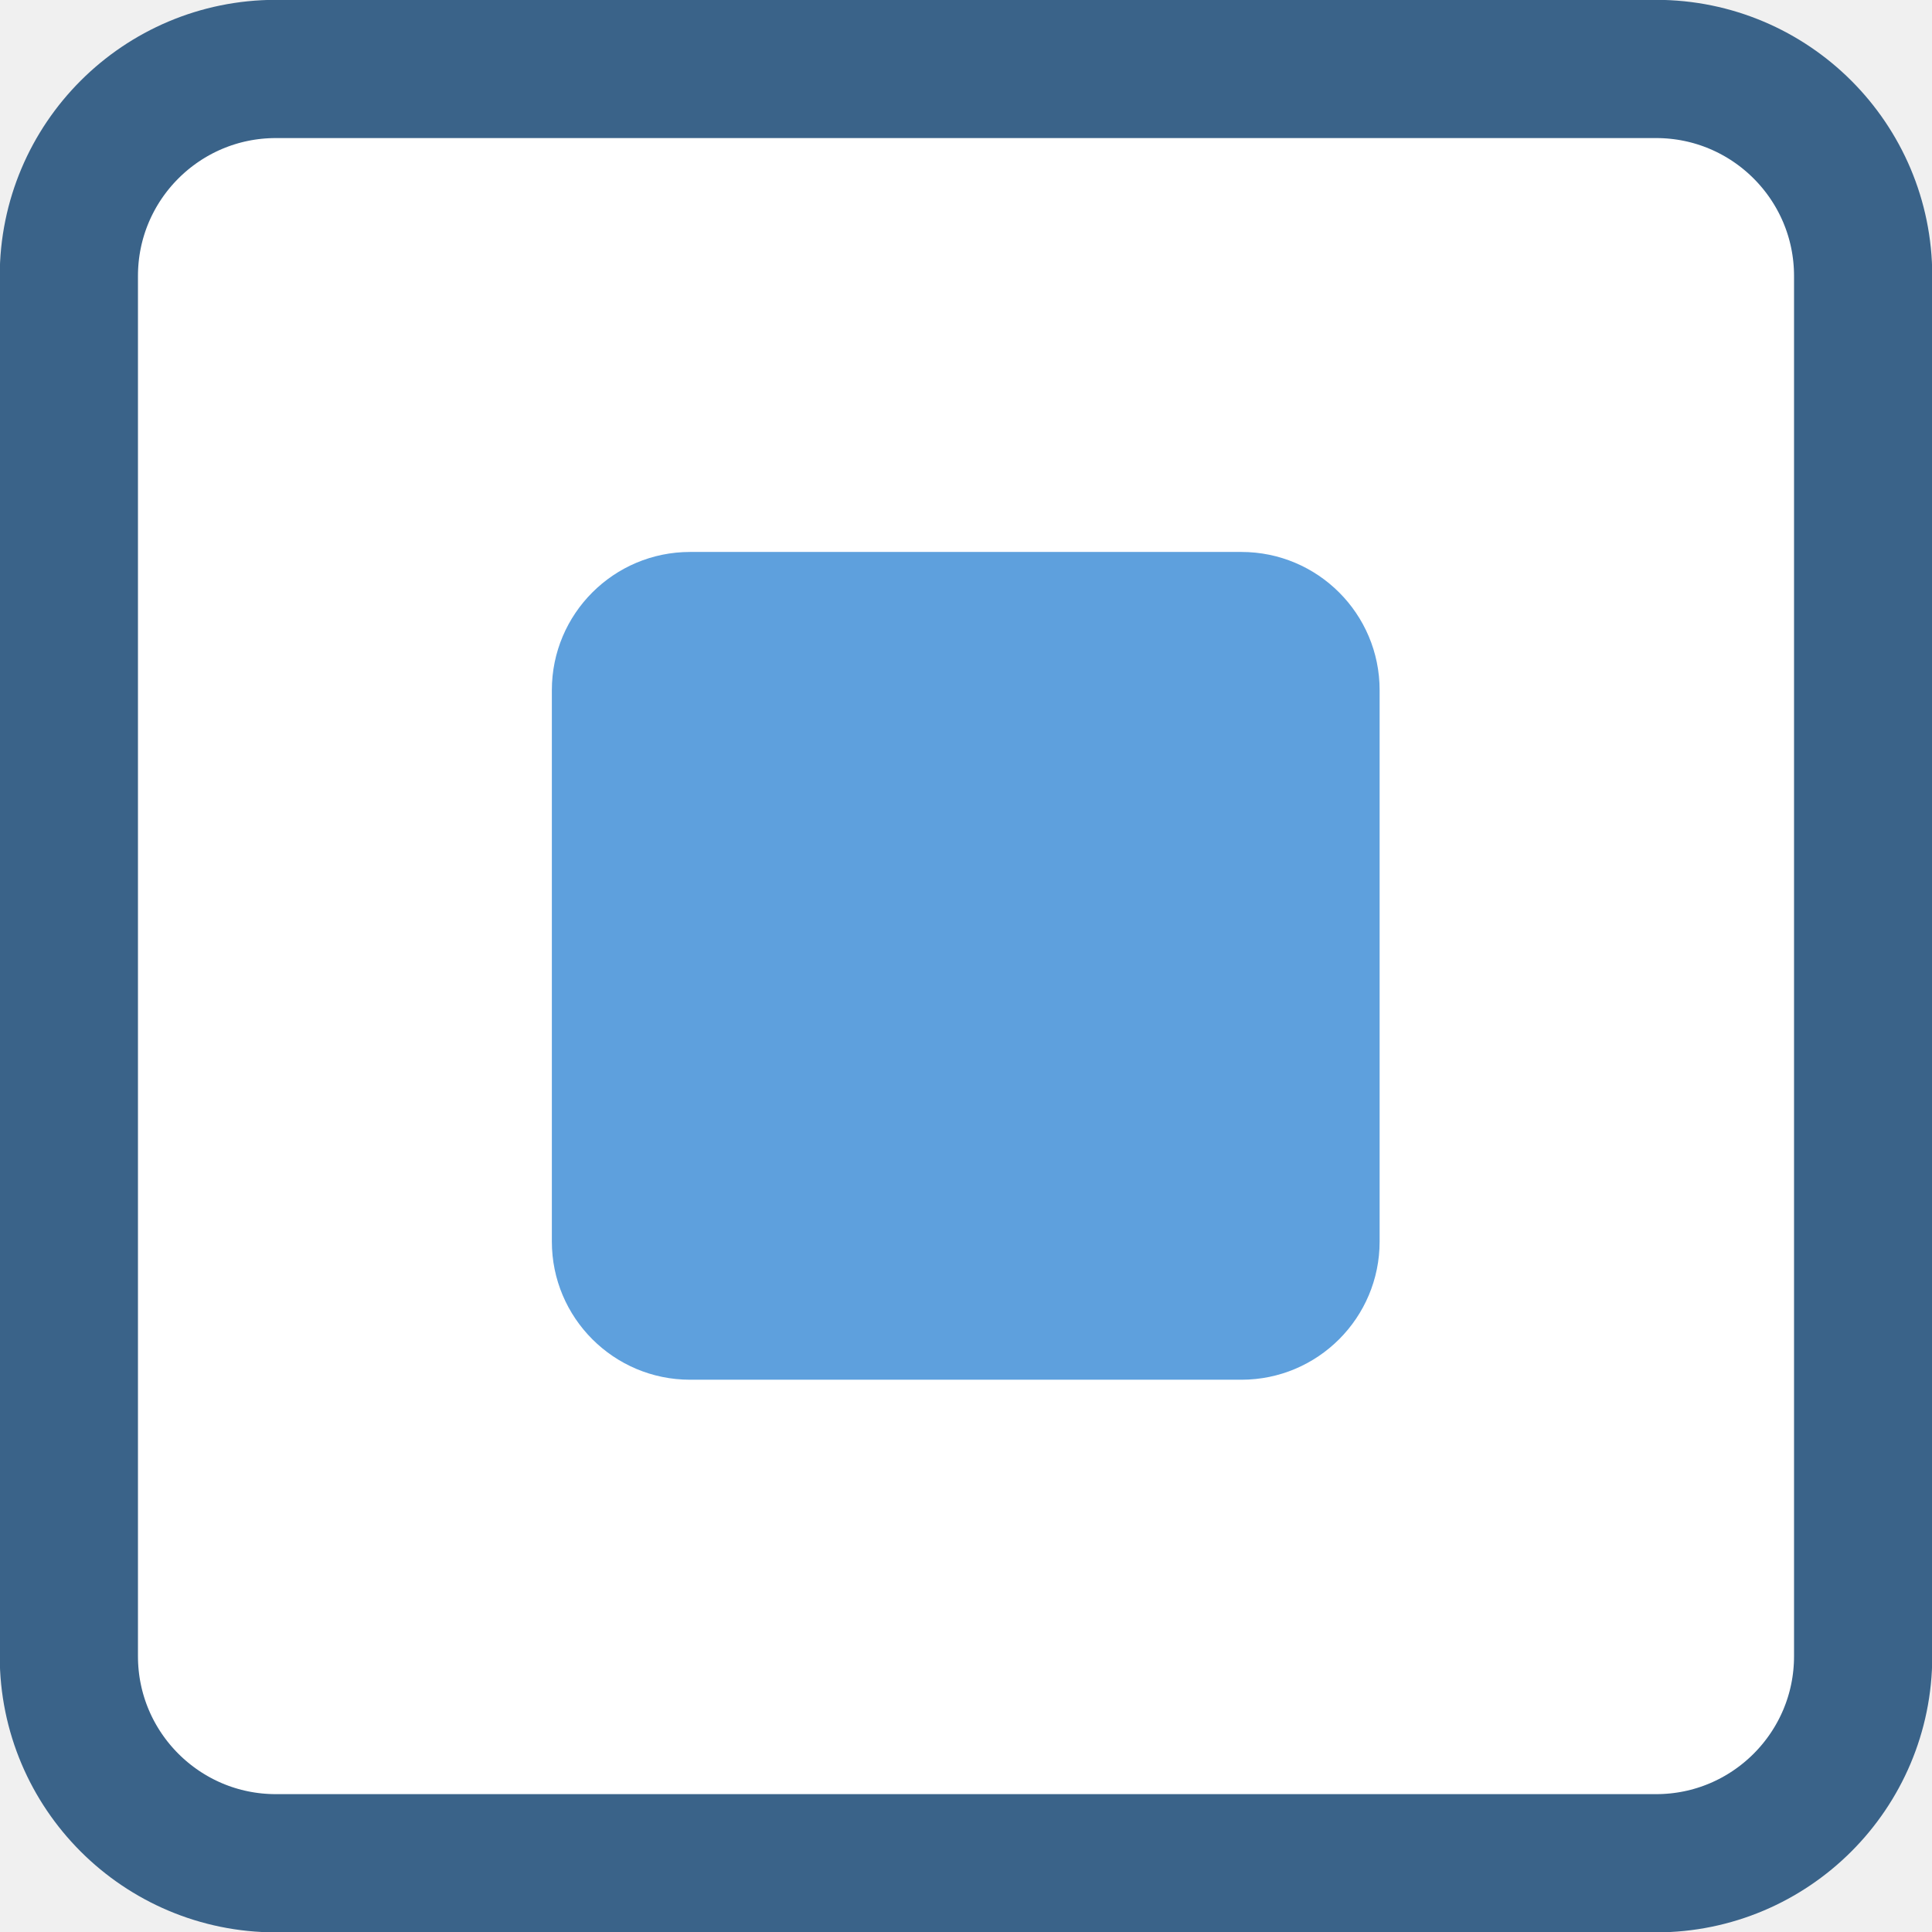
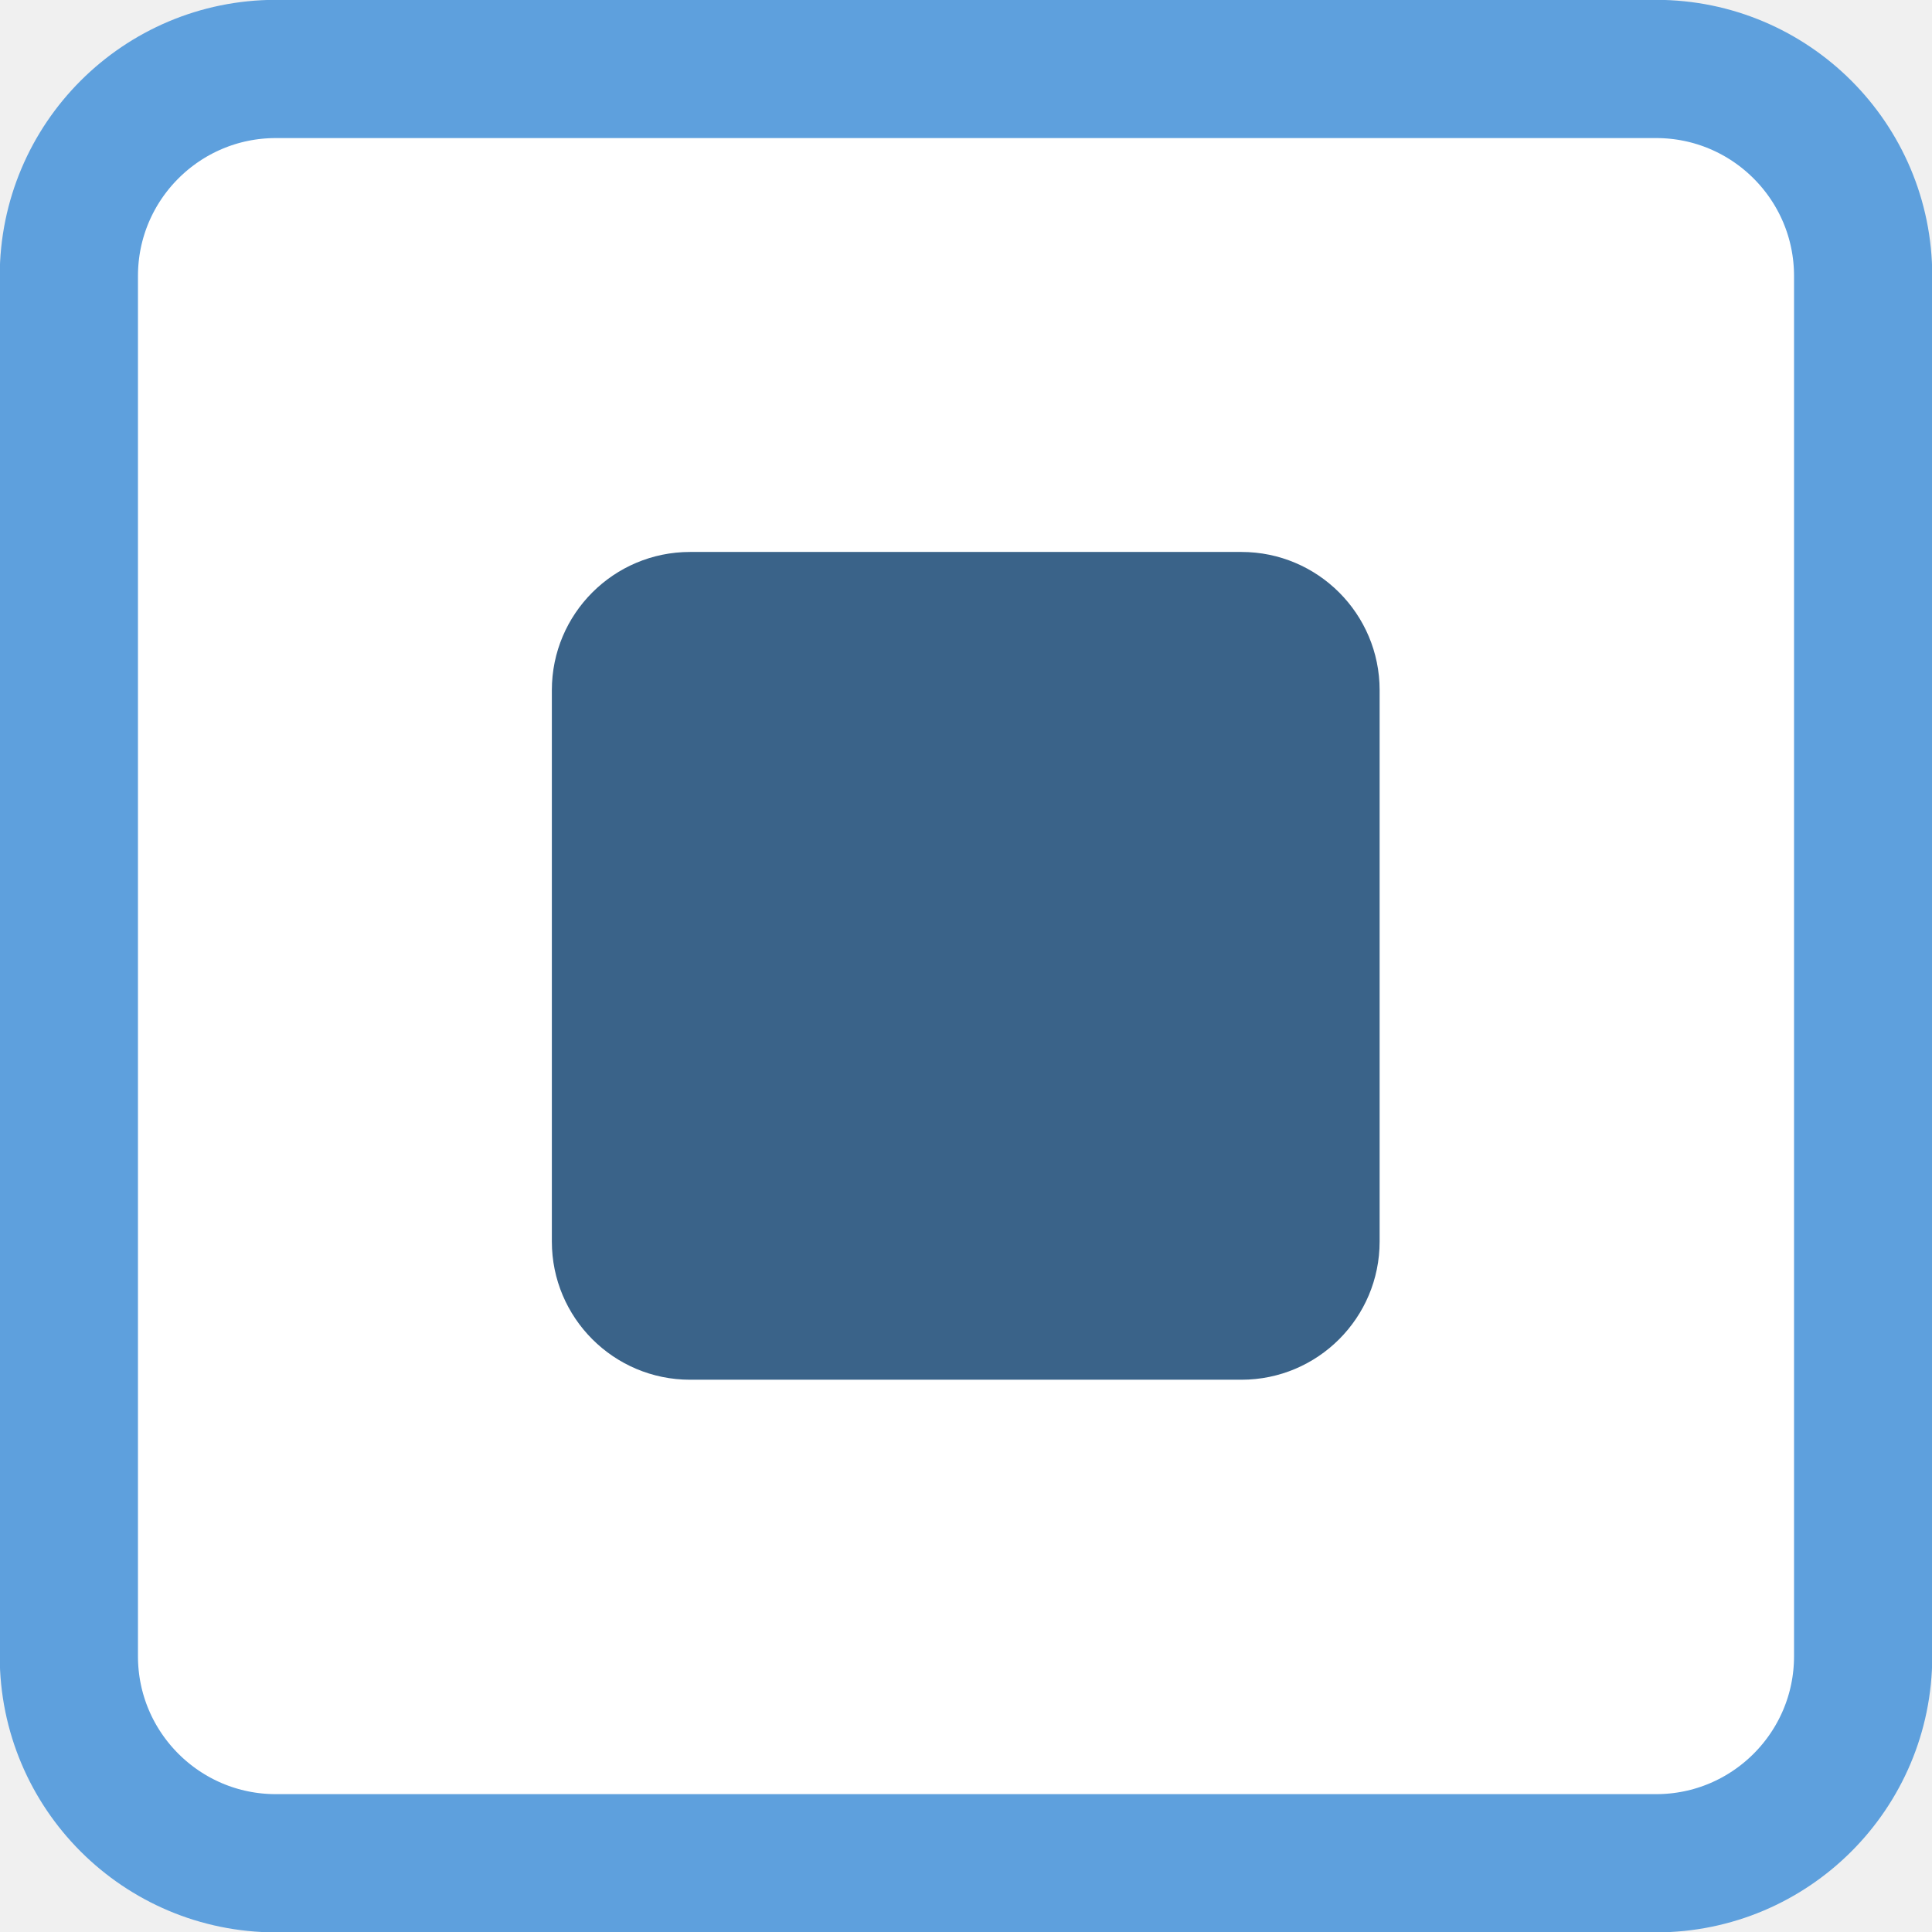
<svg xmlns="http://www.w3.org/2000/svg" width="14" height="14" viewBox="0 0 3.704 3.704" version="1.1" id="svg8">
  <defs id="defs2" />
  <g id="layer1" transform="translate(0,-293.2958)">
-     <rect style="opacity:1;fill:#ffffff;fill-opacity:1;fill-rule:nonzero;stroke:#3a6389;stroke-width:0.265;stroke-linecap:round;stroke-linejoin:round;stroke-miterlimit:4;stroke-dasharray:none;stroke-dashoffset:0;stroke-opacity:1" id="rect4487" width="3.44" height="3.44" x="0.132" y="293.428" ry="0.397" rx="0.397" />
-     <rect style="opacity:1;fill:#5ea0dd;fill-opacity:1;fill-rule:nonzero;stroke:none;stroke-width:0.265;stroke-linecap:round;stroke-linejoin:round;stroke-miterlimit:4;stroke-dasharray:none;stroke-dashoffset:0;stroke-opacity:1" id="rect4490" width="1.587" height="1.587" x="1.058" y="294.354" ry="0.265" rx="0.265" />
+     <rect style="opacity:1;fill:#ffffff;fill-opacity:1;fill-rule:nonzero;stroke:#5ea0dd;stroke-width:0.265;stroke-linecap:round;stroke-linejoin:round;stroke-miterlimit:4;stroke-dasharray:none;stroke-dashoffset:0;stroke-opacity:1" id="rect4487" width="3.44" height="3.44" x="0.132" y="293.428" ry="0.397" rx="0.397" />
+     <rect style="opacity:1;fill:#3a6389;fill-opacity:1;fill-rule:nonzero;stroke:none;stroke-width:0.265;stroke-linecap:round;stroke-linejoin:round;stroke-miterlimit:4;stroke-dasharray:none;stroke-dashoffset:0;stroke-opacity:1" id="rect4490" width="1.587" height="1.587" x="1.058" y="294.354" ry="0.265" rx="0.265" />
  </g>
</svg>
